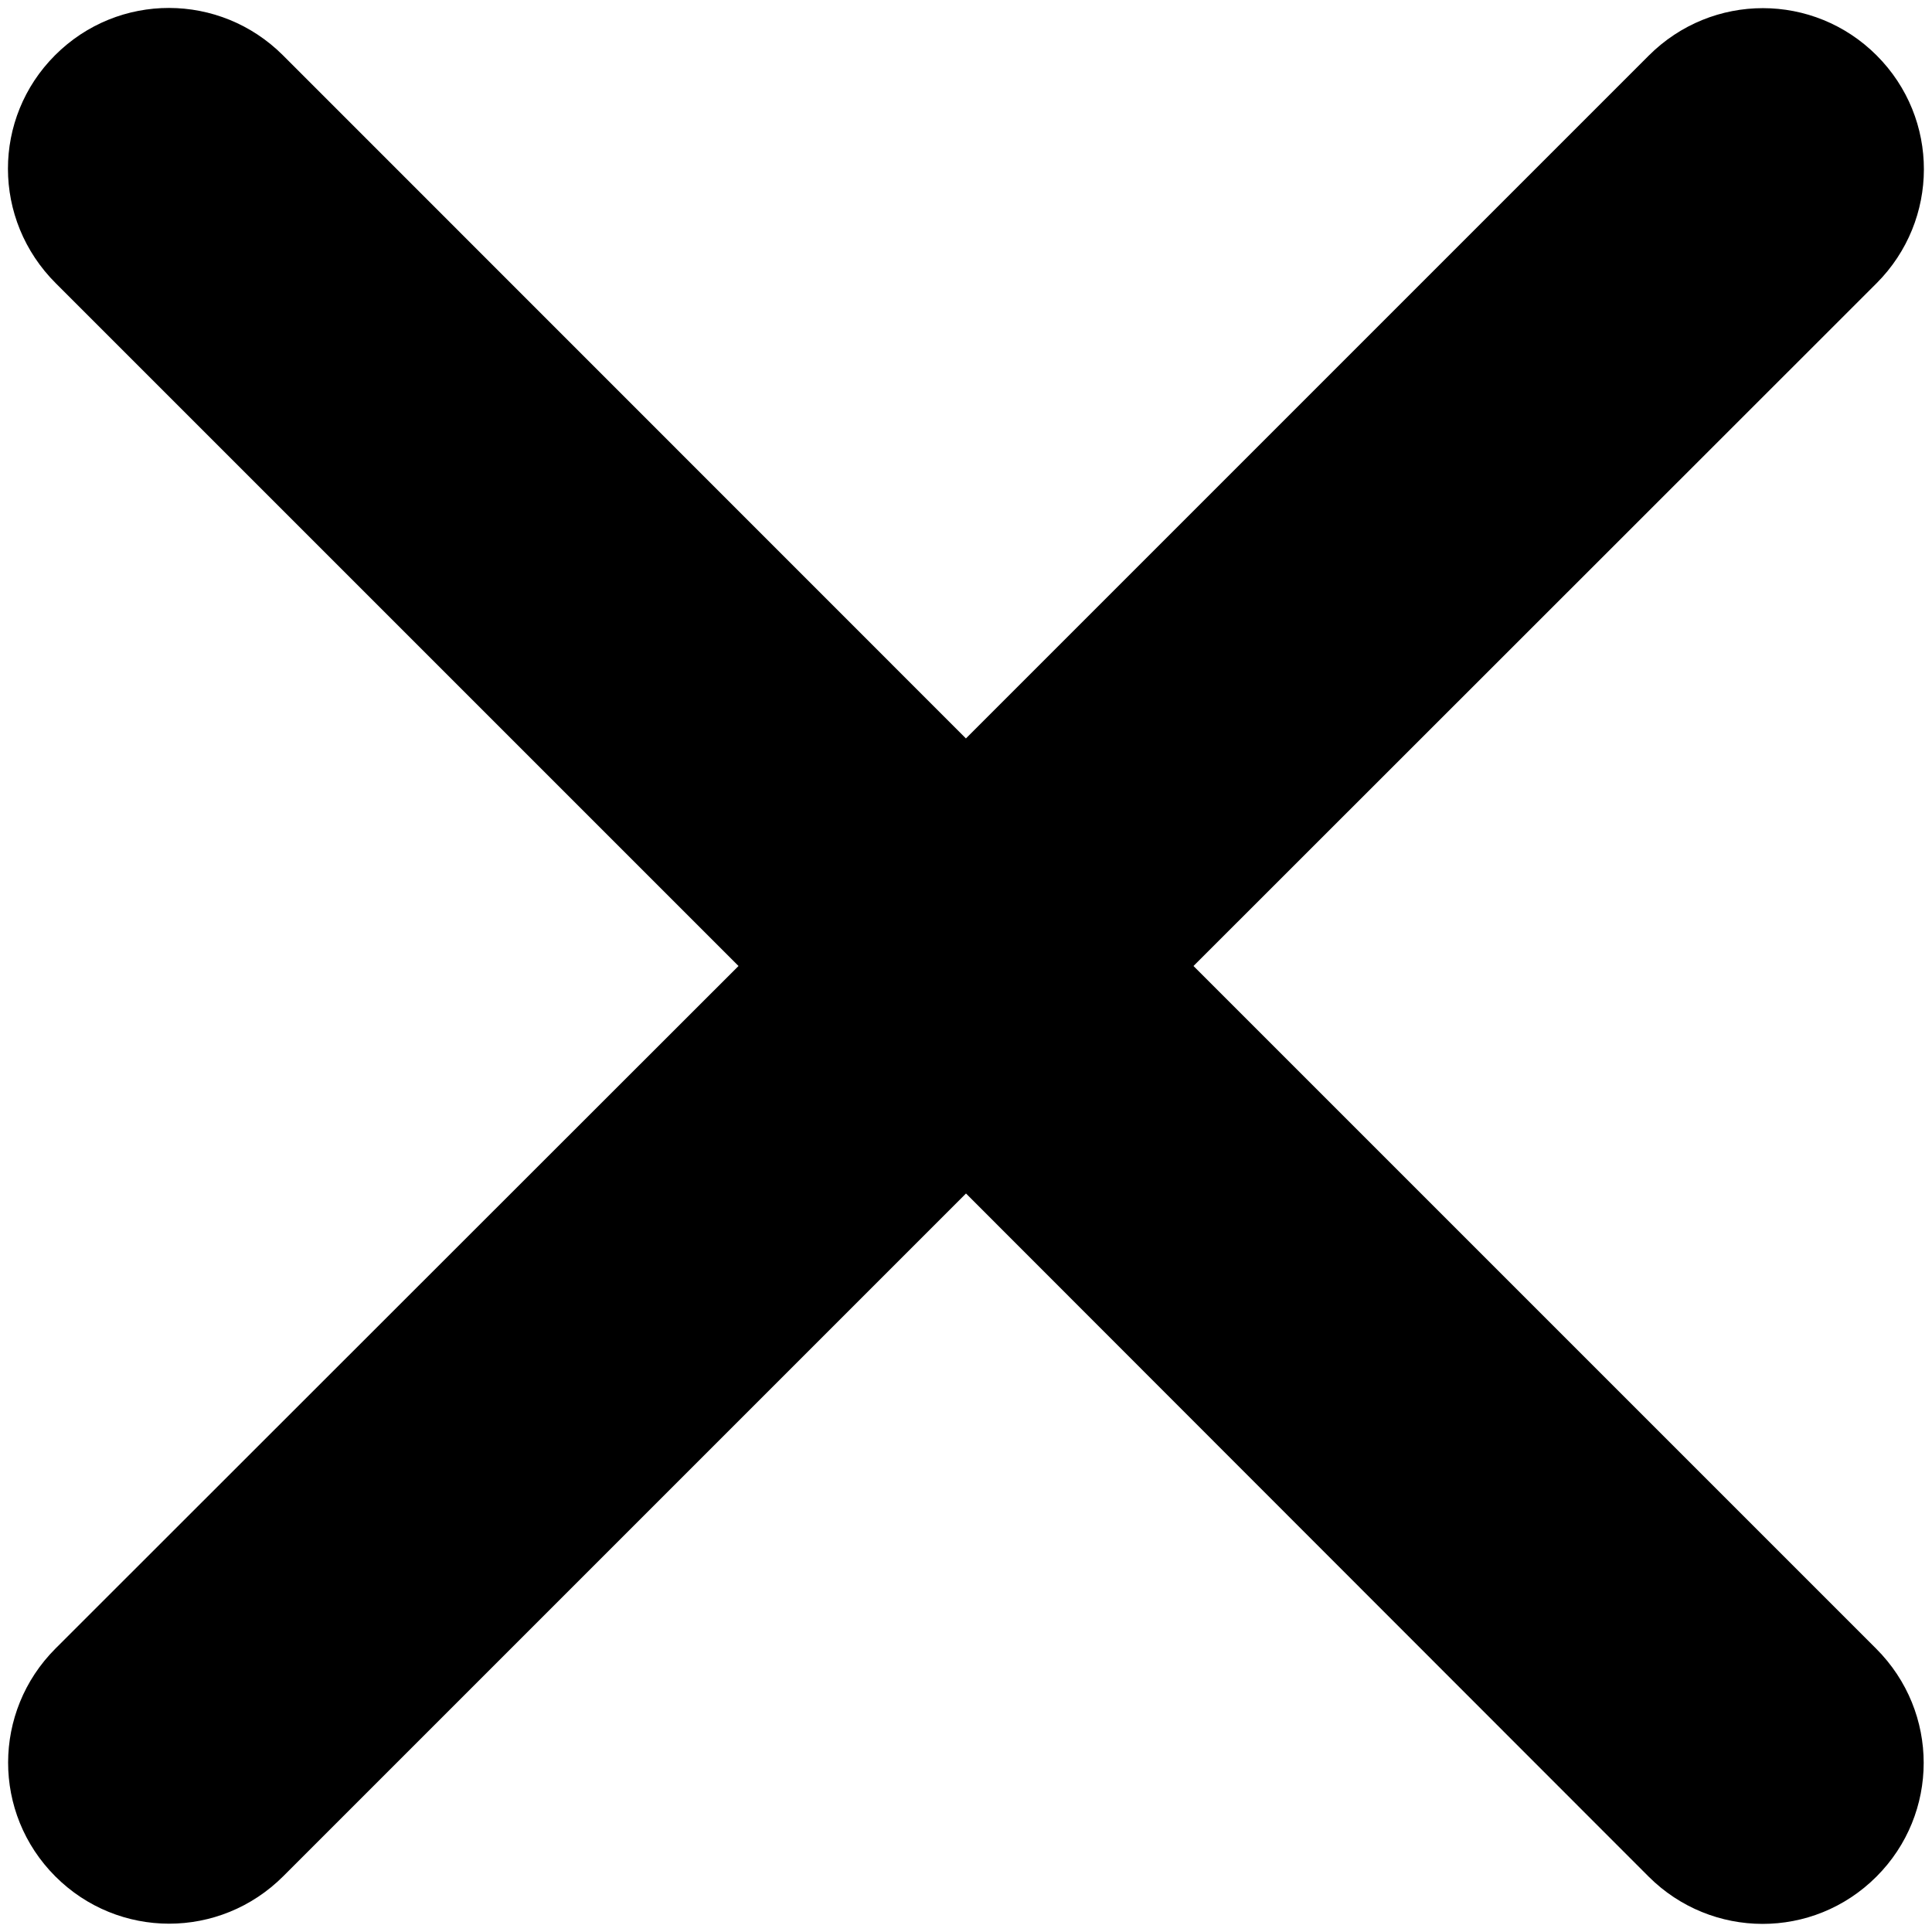
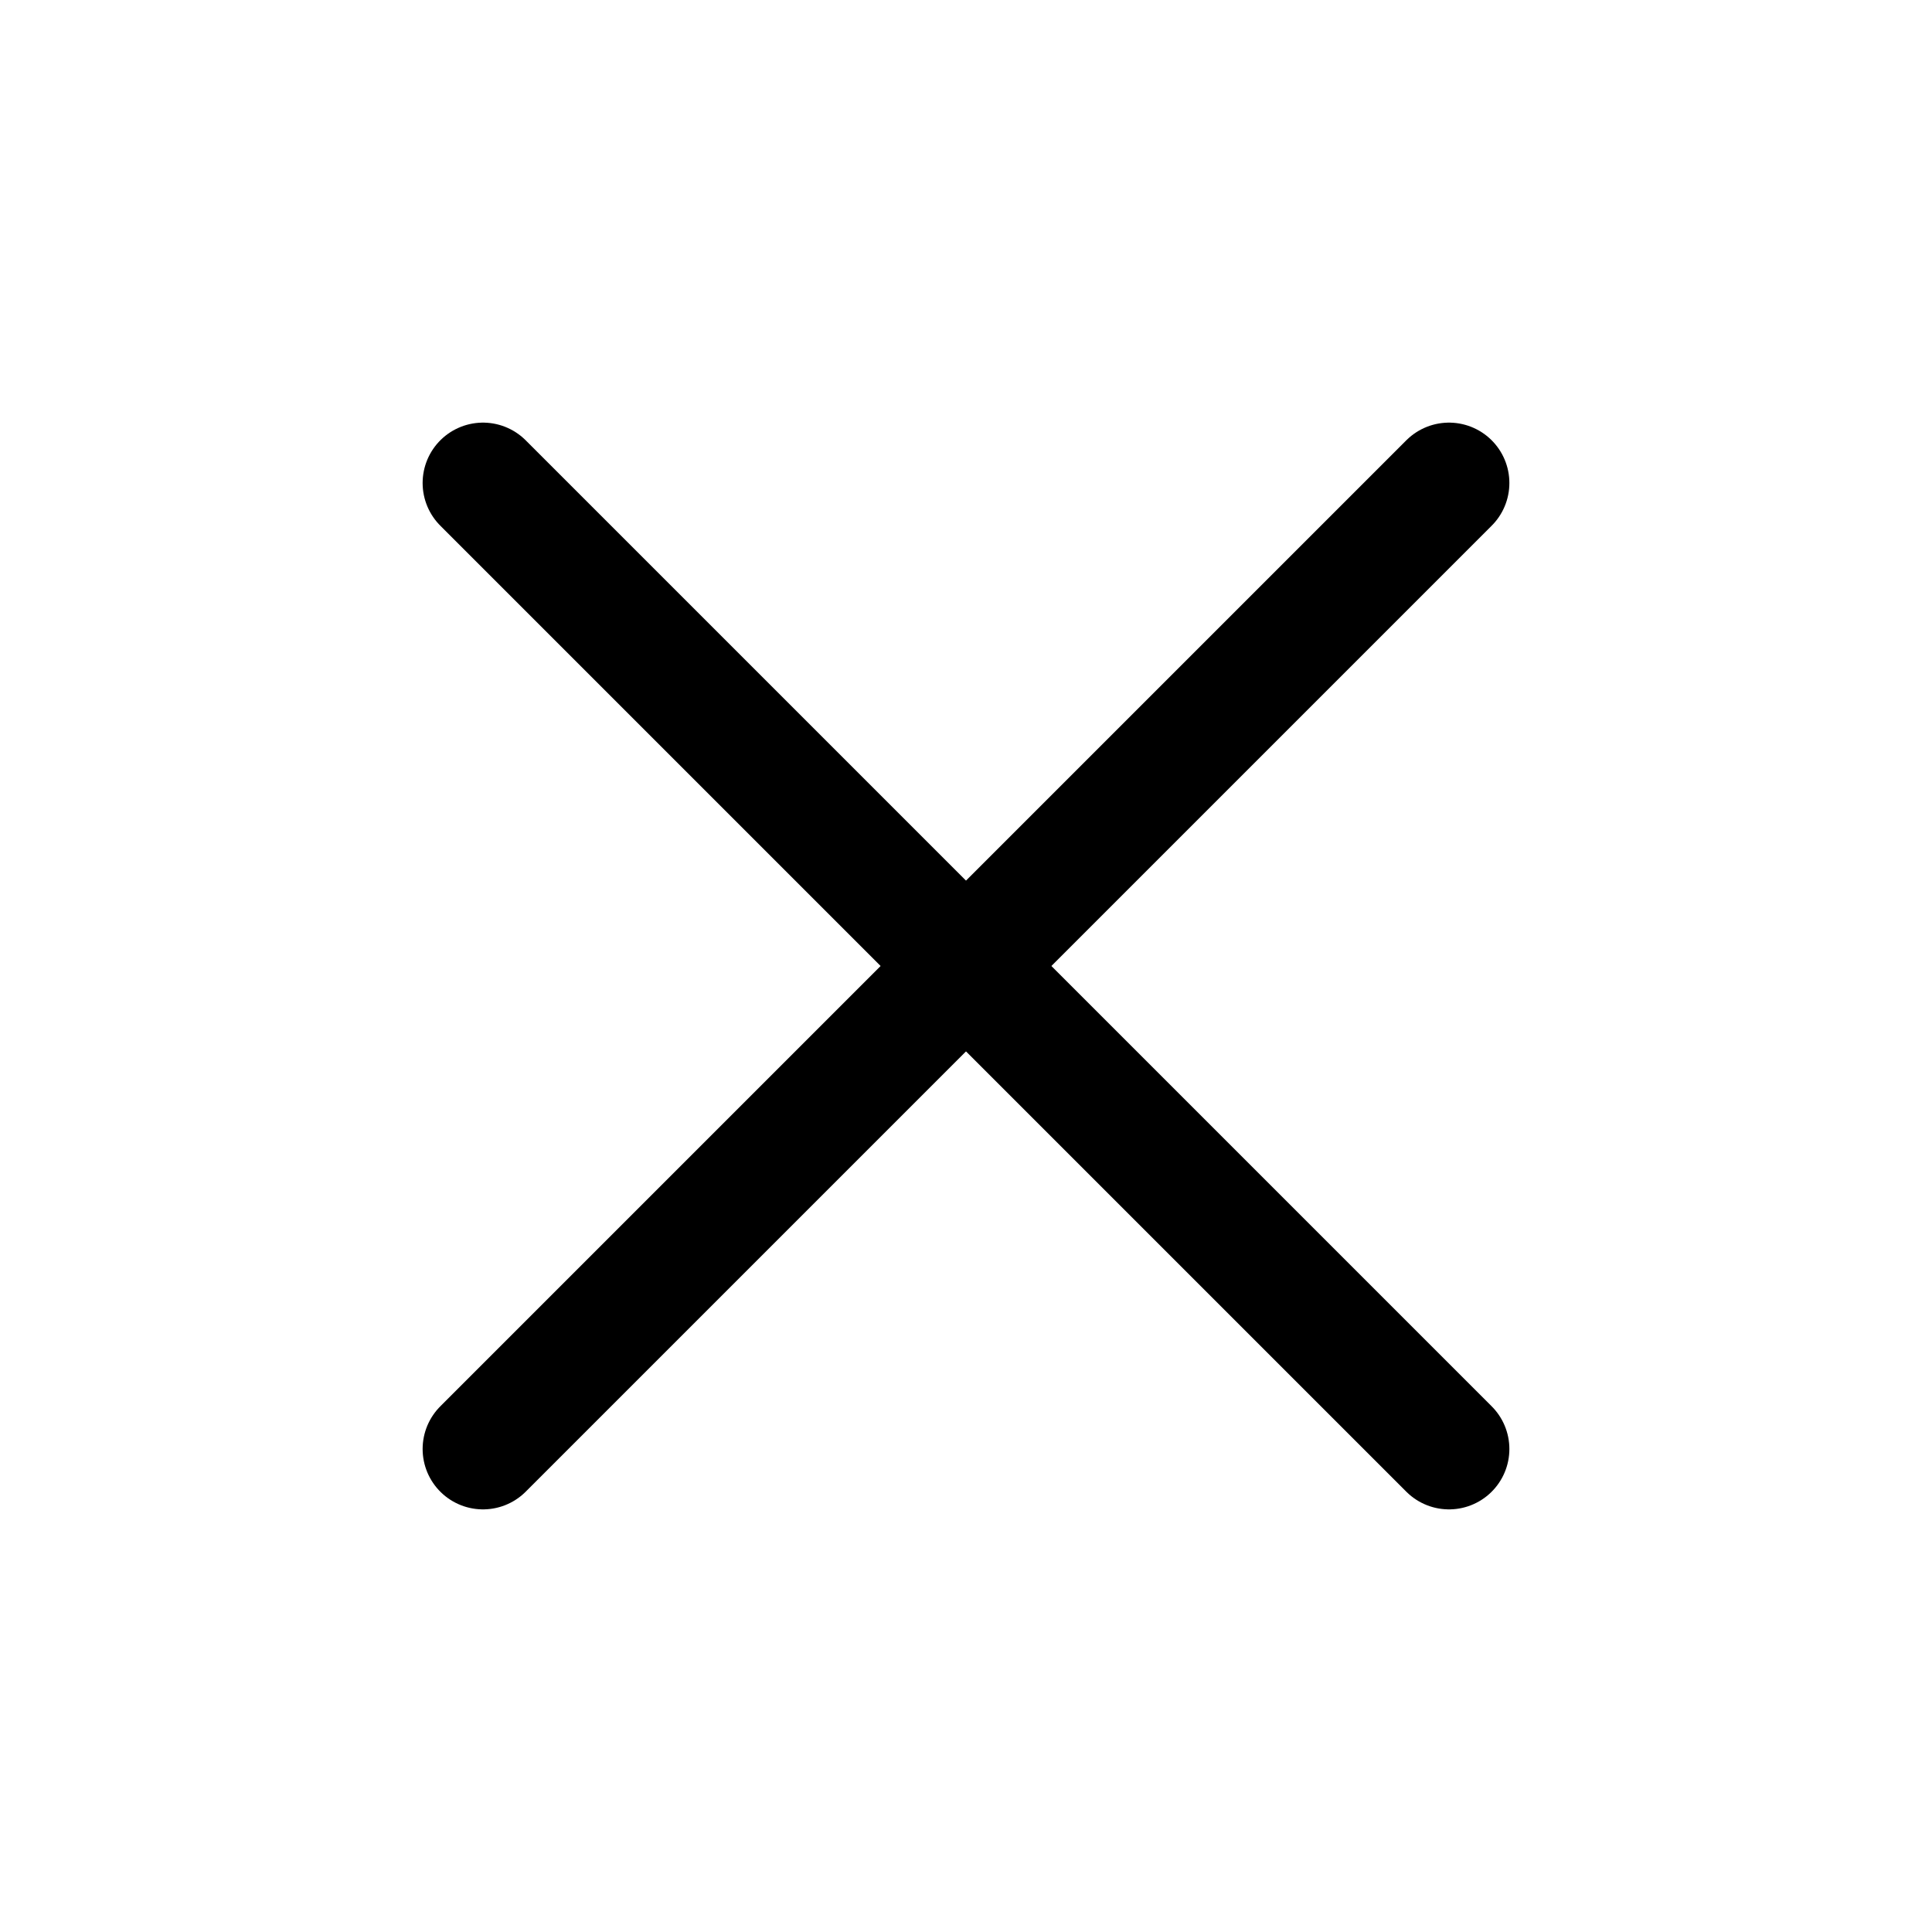
- <svg xmlns="http://www.w3.org/2000/svg" width="12" height="12" viewBox="0 0 12 12">
-   <path d="M6 4.586l4.24-4.24c.395-.395 1.026-.392 1.416-.002.393.393.39 1.024 0 1.415L7.413 6l4.24 4.24c.395.395.392 1.026.002 1.416-.393.393-1.024.39-1.415 0L6 7.413l-4.24 4.24c-.395.395-1.026.392-1.416.002-.393-.393-.39-1.024 0-1.415L4.587 6 .347 1.76C-.05 1.364-.048.733.342.343c.393-.393 1.024-.39 1.415 0L6 4.587z" fill-rule="evenodd" />
+ <svg xmlns="http://www.w3.org/2000/svg" viewBox="0 0 24 24" fill="none" stroke="#000" stroke-width="1.5" stroke-linecap="round" stroke-linejoin="round">
+   <line x1="18" y1="6" x2="6" y2="18" />
+   <line x1="6" y1="6" x2="18" y2="18" />
</svg>
